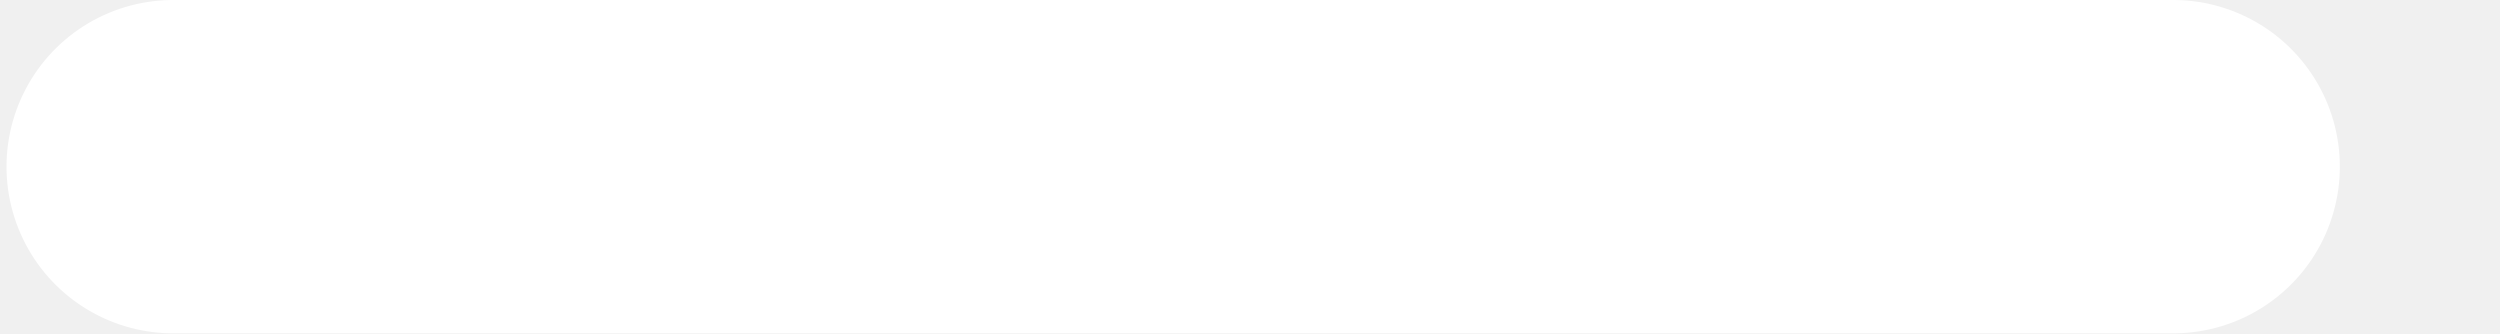
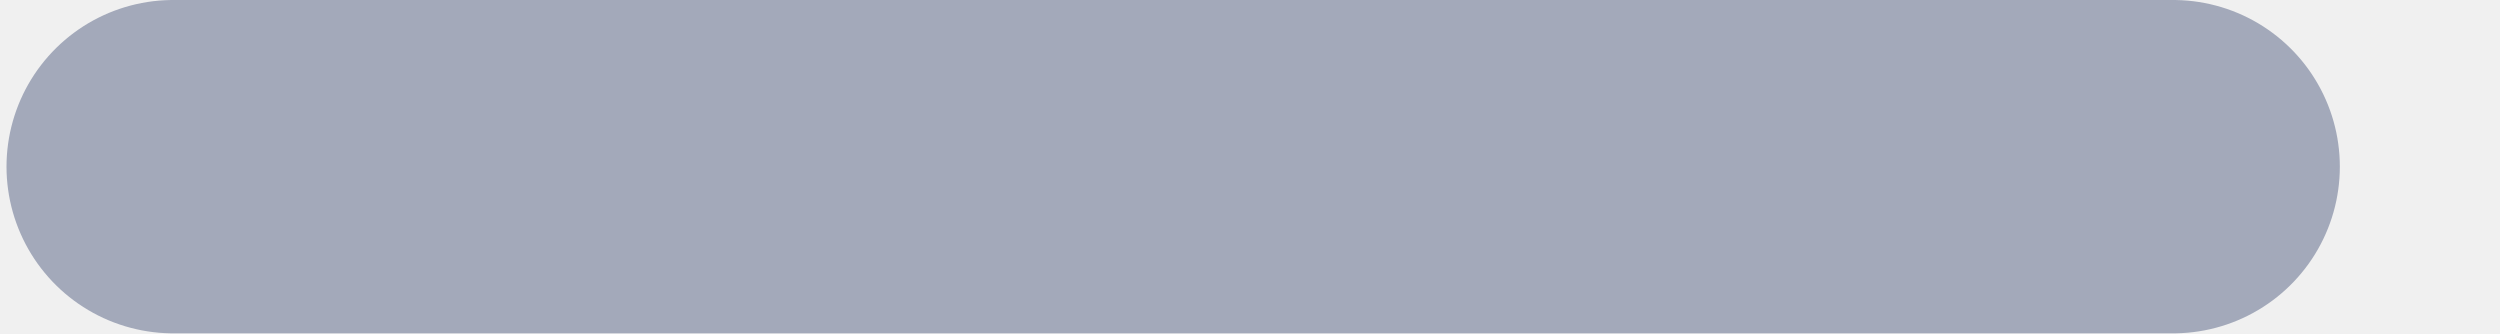
<svg xmlns="http://www.w3.org/2000/svg" width="15" height="2" viewBox="0 0 15 2" fill="none">
-   <path d="M13.039 1H1.039" stroke="white" stroke-width="2" stroke-linecap="round" stroke-linejoin="round" />
+   <path d="M13.039 1H1.039" stroke="#A3A9BA" stroke-width="2" stroke-linecap="round" stroke-linejoin="round" />
</svg>
